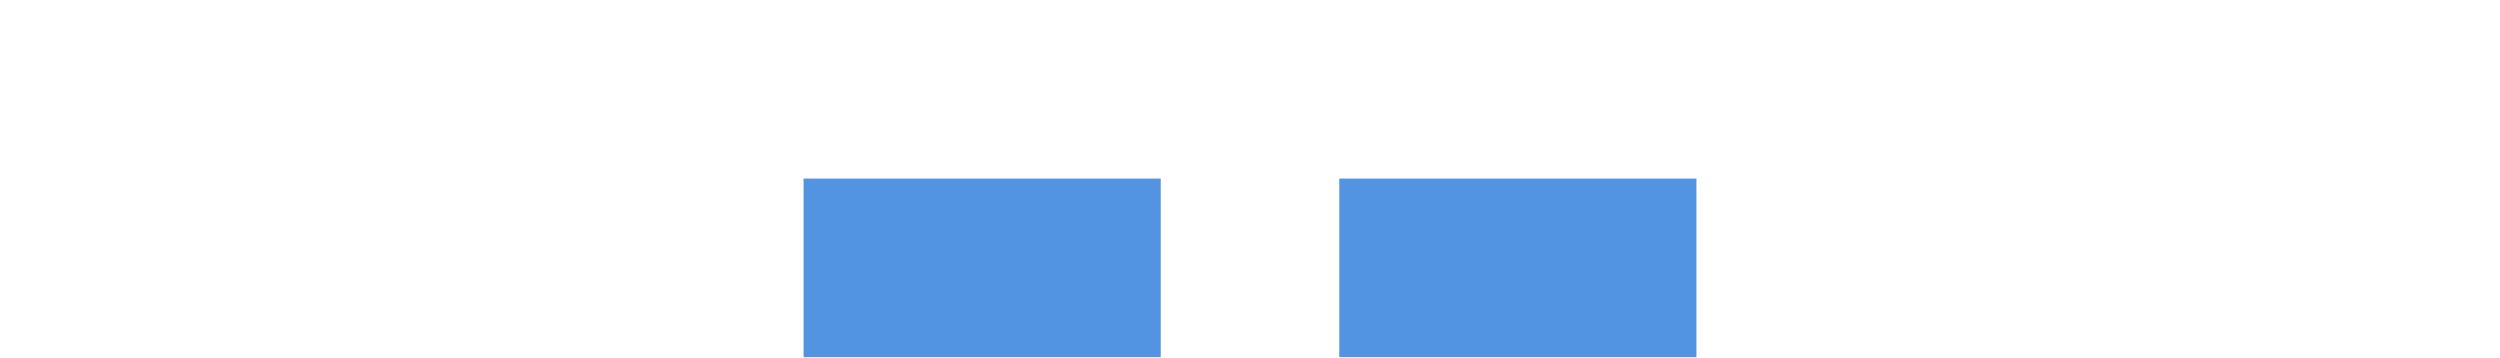
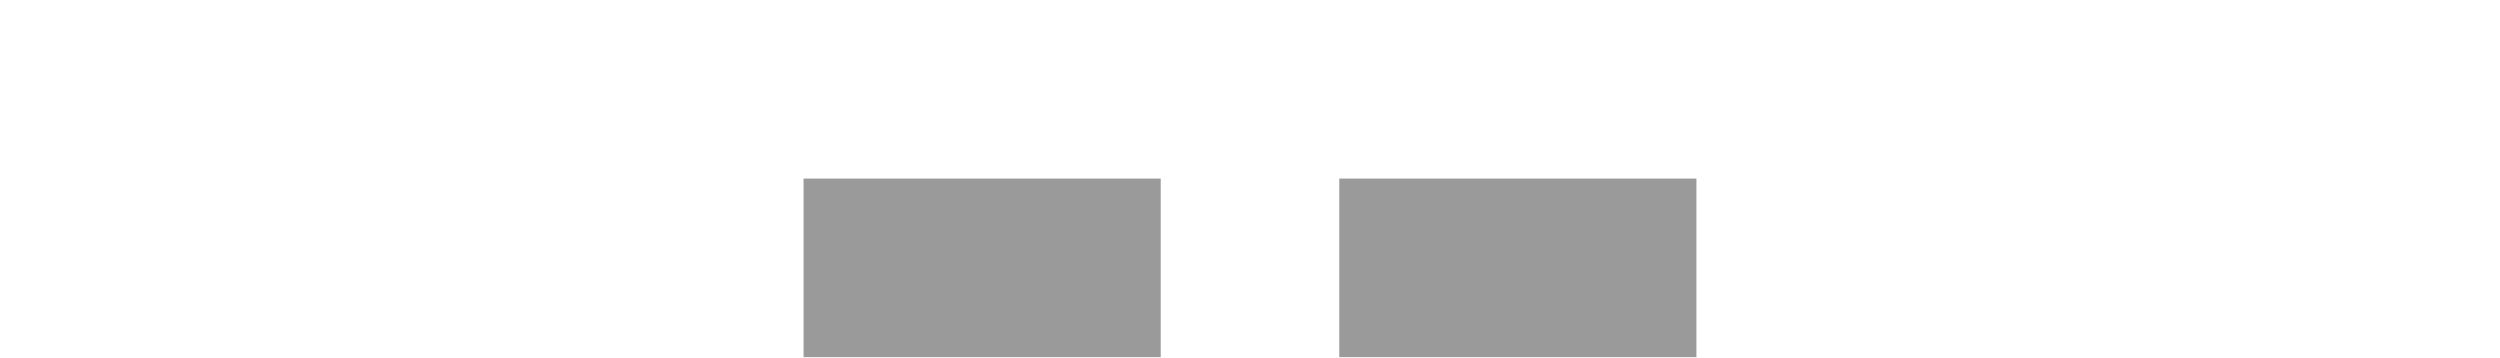
<svg xmlns="http://www.w3.org/2000/svg" xmlns:ns1="http://www.openswatchbook.org/uri/2009/osb" xmlns:xlink="http://www.w3.org/1999/xlink" width="28" height="4" id="svg11300" version="1.0" style="display:inline;enable-background:new">
  <defs id="defs3">
    <linearGradient id="selected_bg_color" ns1:paint="solid">
-       <stop style="stop-color:#5294e2;stop-opacity:1;" offset="0" id="stop4138" />
+       <stop style="stop-color:#9a9a9a;stop-opacity:1;" offset="0" id="stop4138" />
    </linearGradient>
    <linearGradient xlink:href="#selected_bg_color" id="linearGradient4140" x1="11" y1="298" x2="11" y2="300" gradientUnits="userSpaceOnUse" />
  </defs>
  <g style="display:inline" id="layer1" transform="translate(0,-296)">
    <rect style="opacity:1;fill:url(#linearGradient4140);fill-opacity:1;stroke:none" id="rect4270-9" width="4" height="2" x="9" y="298" />
    <rect y="298" x="15" height="2" width="4" id="rect4239" style="opacity:1;fill:url(#selected_bg_color);fill-opacity:1;stroke:none" />
  </g>
</svg>
